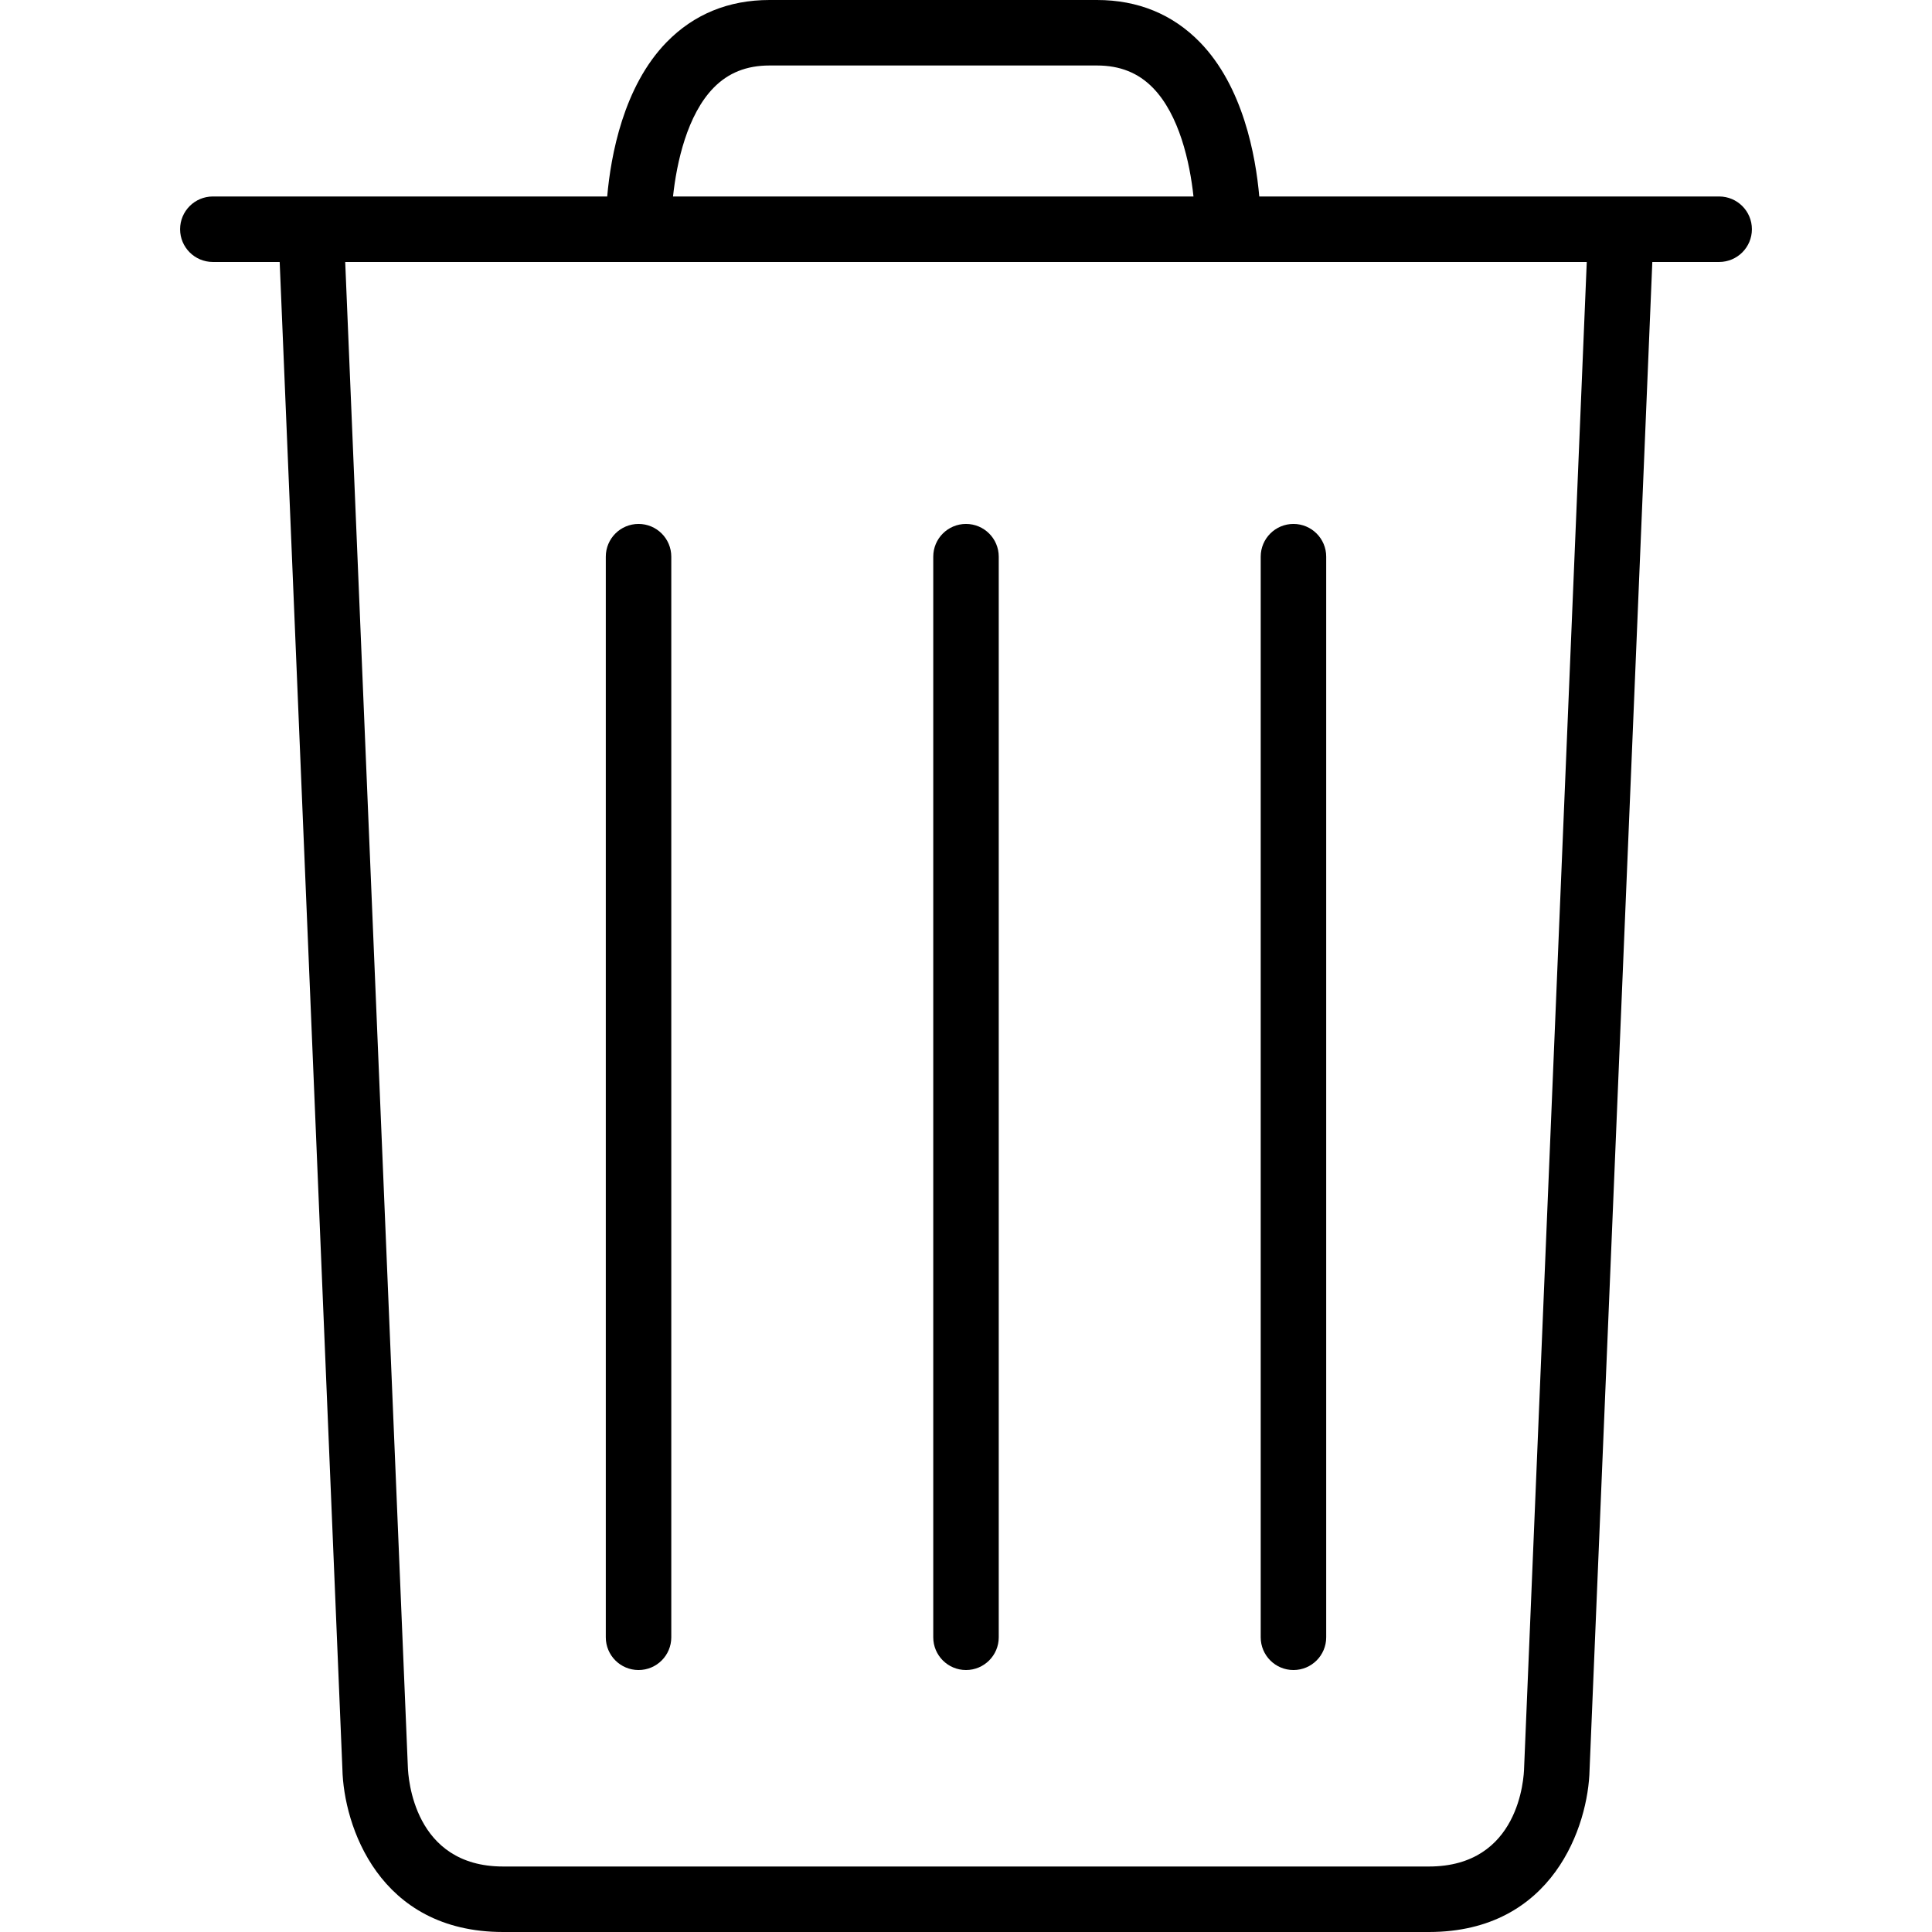
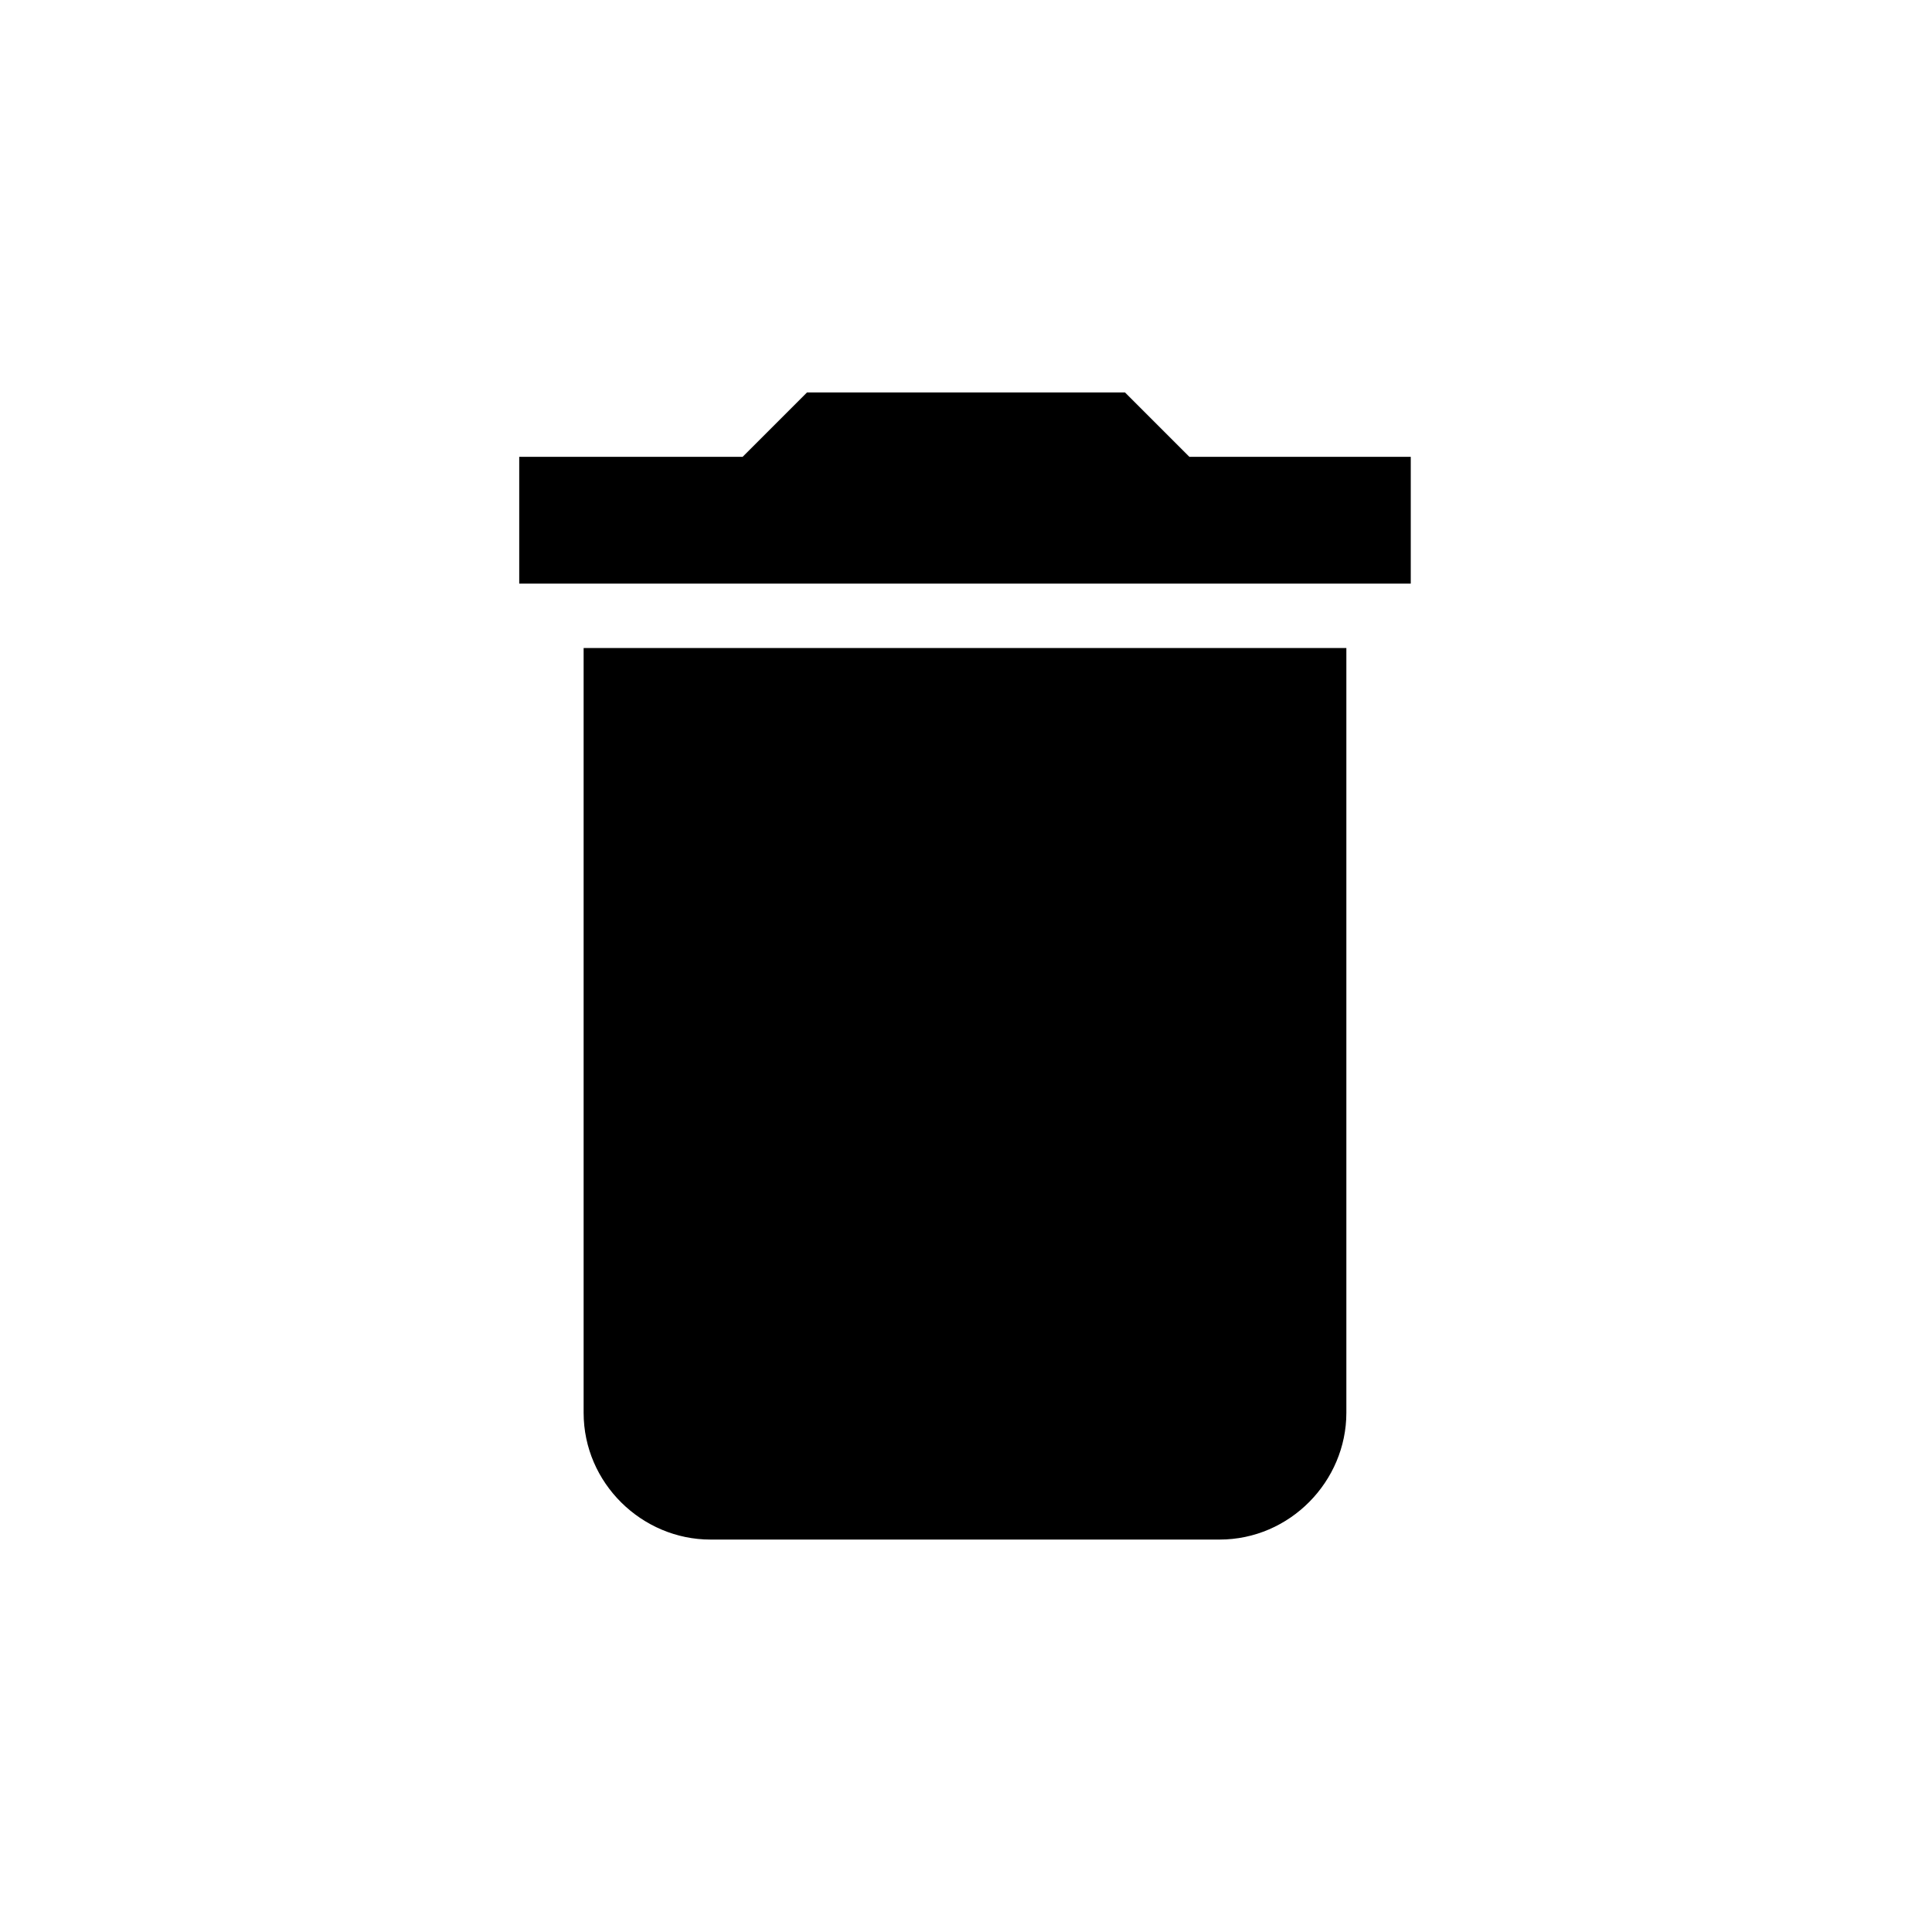
- <svg xmlns="http://www.w3.org/2000/svg" version="1.1" id="Capa_1" x="0px" y="0px" viewBox="0 0 59 59" style="enable-background:new 0 0 59 59;" xml:space="preserve">
-   <g>
-     <path d="M29.5,51c0.552,0,1-0.447,1-1V17c0-0.553-0.448-1-1-1s-1,0.447-1,1v33C28.5,50.553,28.948,51,29.5,51z" />
-     <path d="M19.5,51c0.552,0,1-0.447,1-1V17c0-0.553-0.448-1-1-1s-1,0.447-1,1v33C18.5,50.553,18.948,51,19.5,51z" />
-     <path d="M39.5,51c0.552,0,1-0.447,1-1V17c0-0.553-0.448-1-1-1s-1,0.447-1,1v33C38.5,50.553,38.948,51,39.5,51z" />
-     <path d="M52.5,6H38.456c-0.11-1.25-0.495-3.358-1.813-4.711C35.809,0.434,34.751,0,33.499,0H23.5c-1.252,0-2.31,0.434-3.144,1.289   C19.038,2.642,18.653,4.75,18.543,6H6.5c-0.552,0-1,0.447-1,1s0.448,1,1,1h2.041l1.915,46.021C10.493,55.743,11.565,59,15.364,59   h28.272c3.799,0,4.871-3.257,4.907-4.958L50.459,8H52.5c0.552,0,1-0.447,1-1S53.052,6,52.5,6z M21.792,2.681   C22.24,2.223,22.799,2,23.5,2h9.999c0.701,0,1.26,0.223,1.708,0.681c0.805,0.823,1.128,2.271,1.24,3.319H20.553   C20.665,4.952,20.988,3.504,21.792,2.681z M46.544,53.979C46.538,54.288,46.4,57,43.636,57H15.364   c-2.734,0-2.898-2.717-2.909-3.042L10.542,8h37.915L46.544,53.979z" />
+ <svg xmlns="http://www.w3.org/2000/svg" version="1.1" id="Layer_1" x="px" y="0px" viewBox="0 0 96 96" style="enable-background:new 0 0 96 96;" xml:space="preserve">
+   <style type="text/css">
+ </style>
+   <g id="XMLID_5_">
+     <path id="XMLID_9_" class="st0" d="M29,70.2c0,3.5,2.9,6.3,6.3,6.3h25.3c3.5,0,6.3-2.9,6.3-6.3v-38H29V70.2z M70.2,22.7H59.1   l-3.2-3.2H40.1l-3.2,3.2H25.8V29h44.3V22.7z" />
  </g>
-   <g>
- </g>
-   <g>
- </g>
-   <g>
- </g>
-   <g>
- </g>
-   <g>
- </g>
-   <g>
- </g>
-   <g>
- </g>
-   <g>
- </g>
-   <g>
- </g>
-   <g>
- </g>
-   <g>
- </g>
-   <g>
- </g>
-   <g>
- </g>
-   <g>
- </g>
-   <g>
- </g>
</svg>
